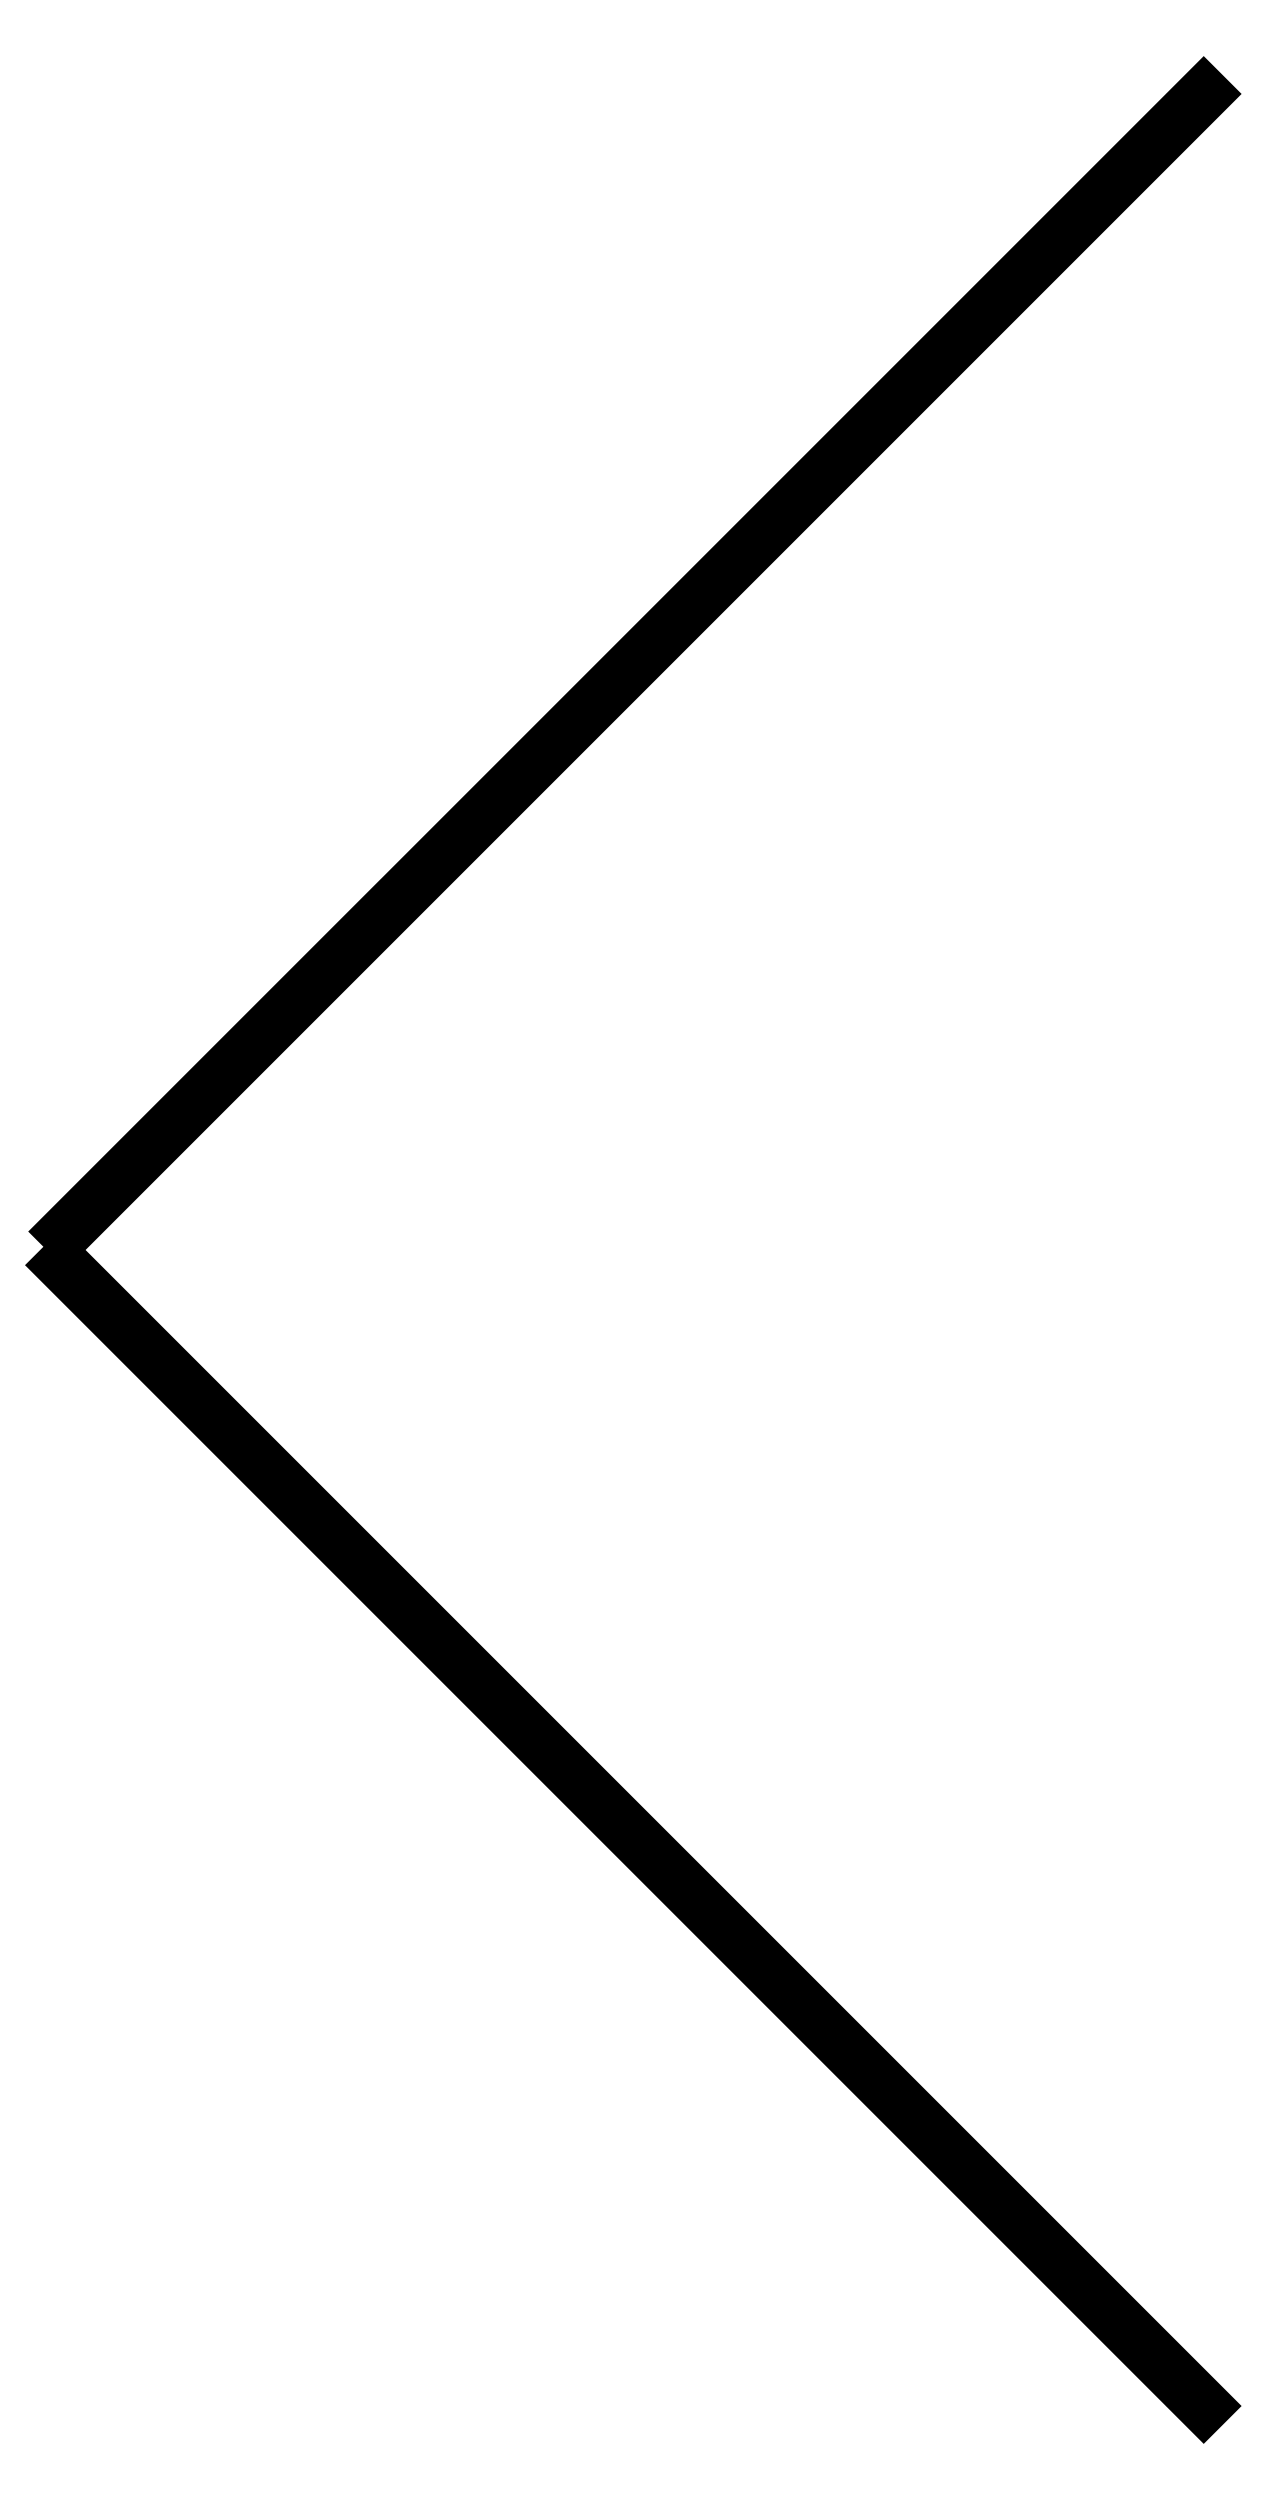
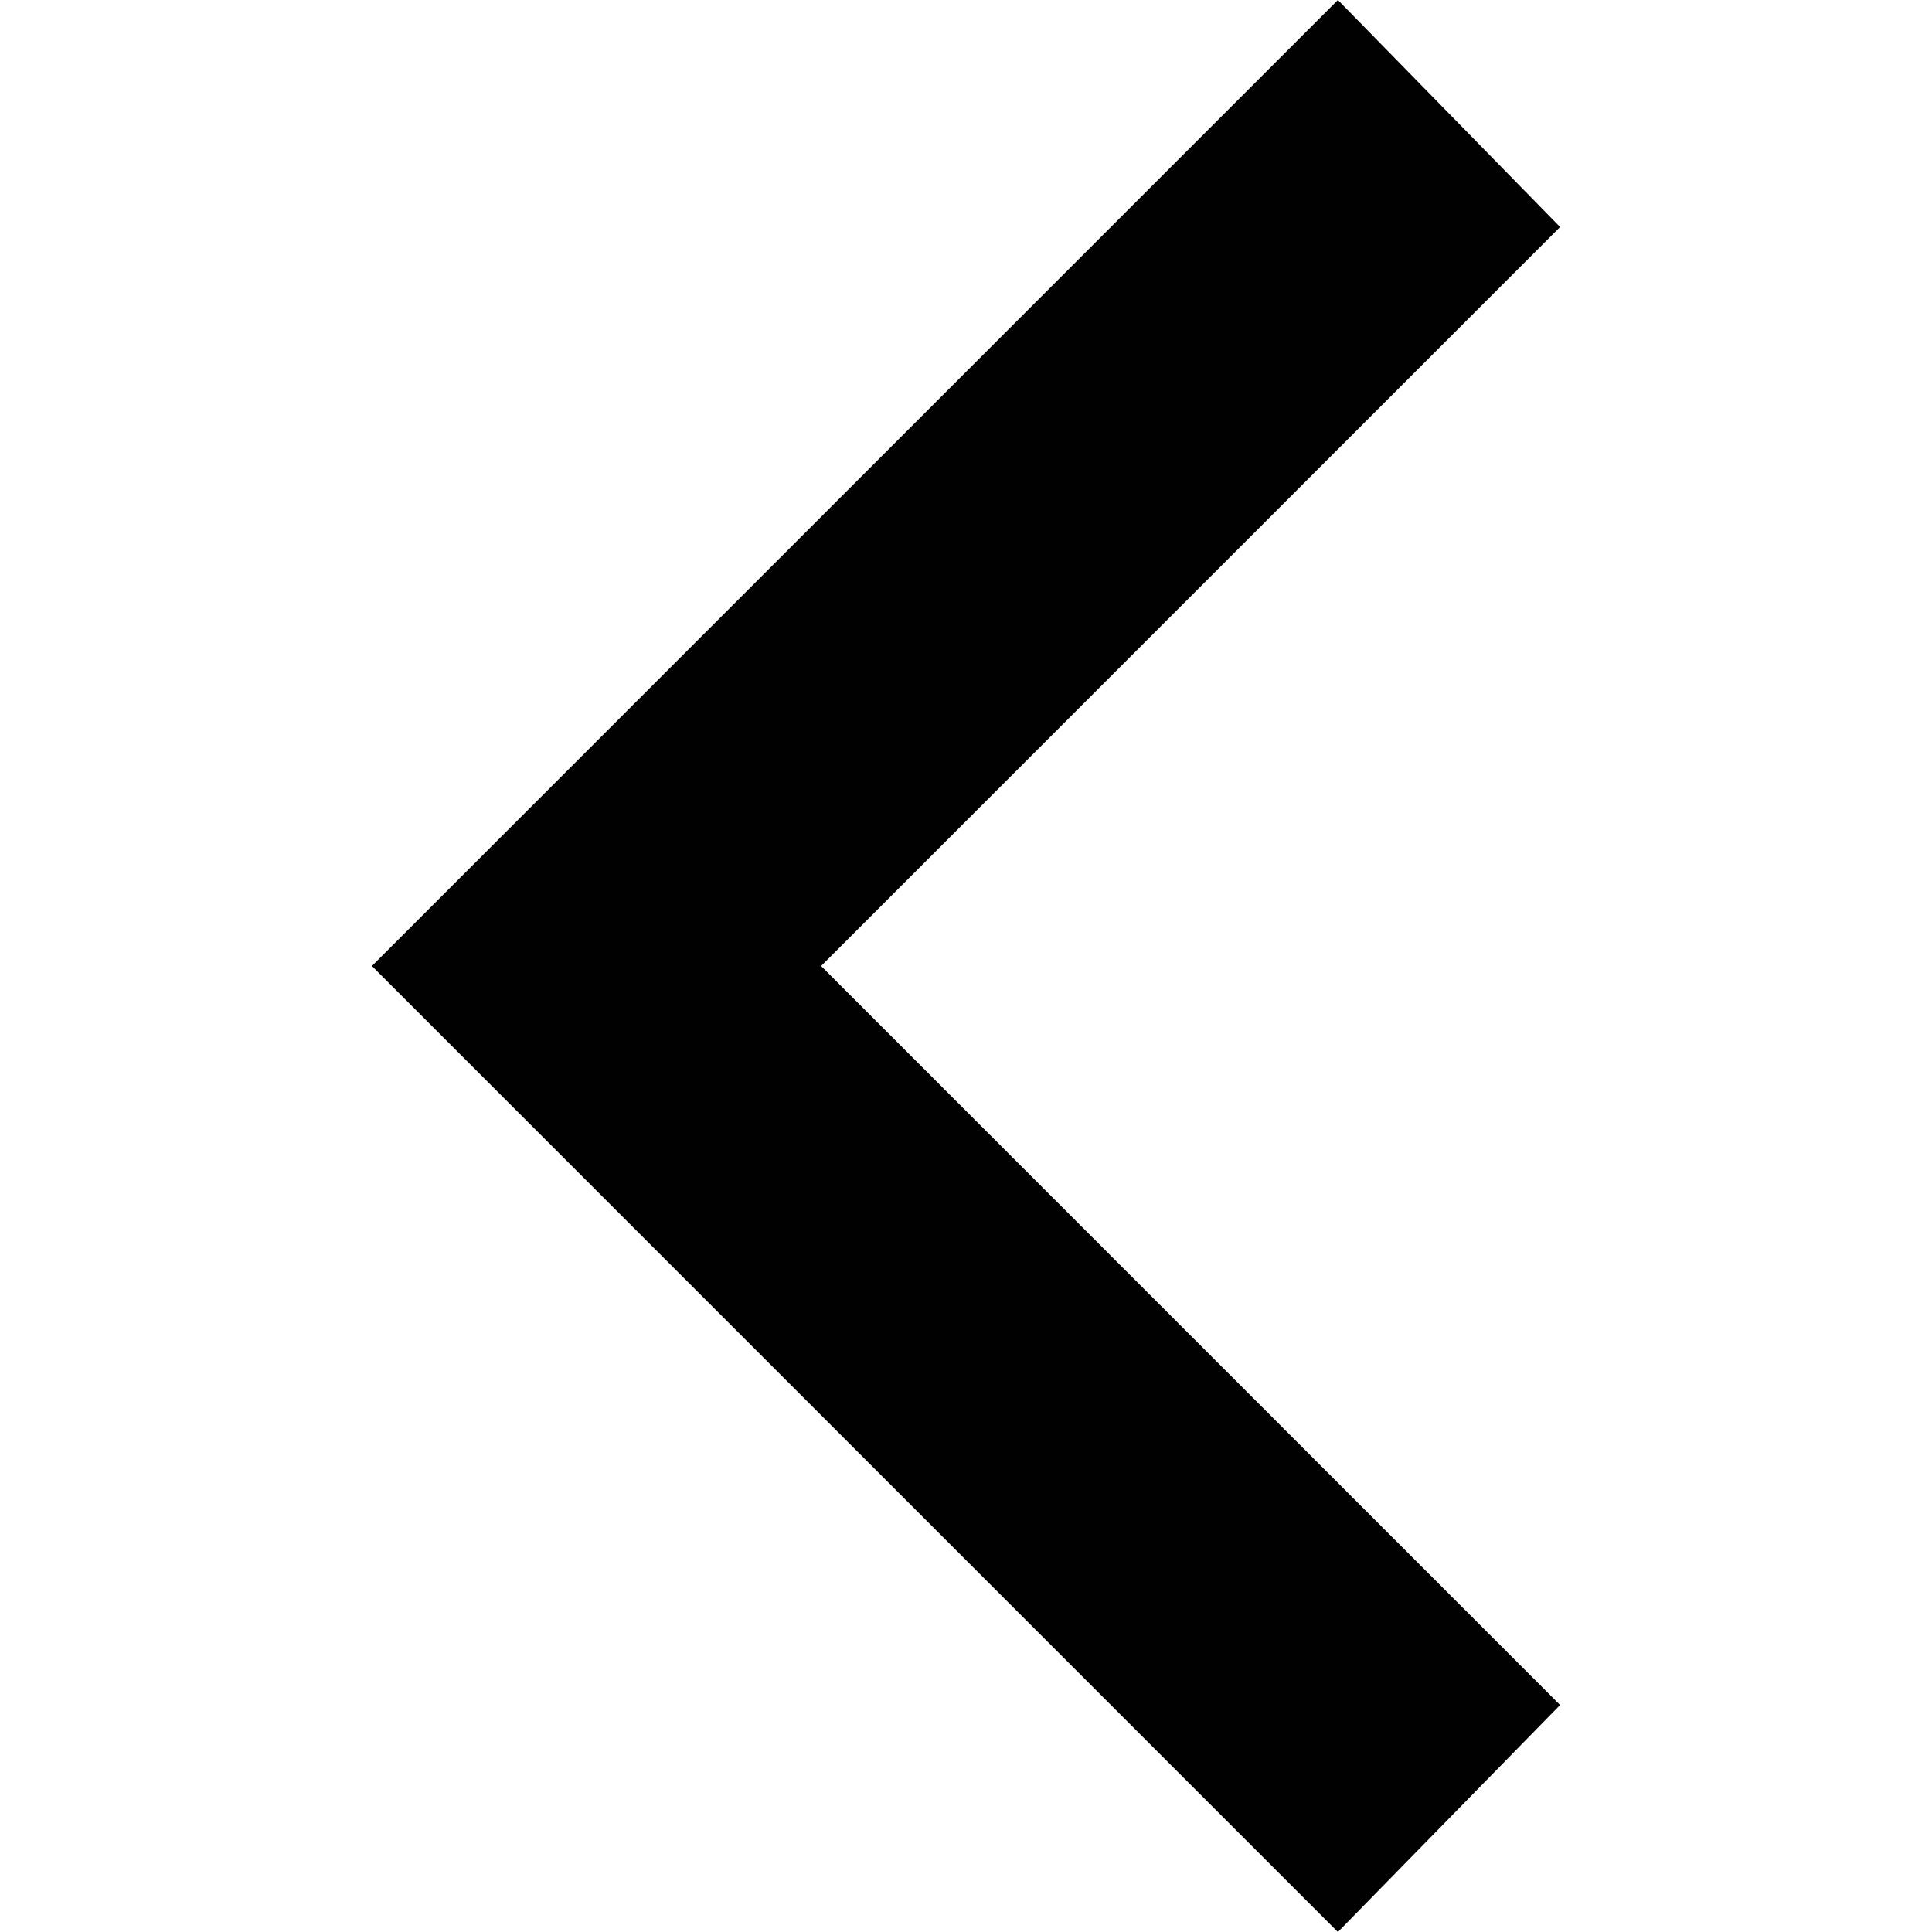
- <svg xmlns="http://www.w3.org/2000/svg" version="1.1" id="Layer_1" x="0px" y="0px" viewBox="0 0 118.1 233.3" style="enable-background:new 0 0 118.1 233.3;" xml:space="preserve">
-   <style type="text/css">
- 	.st0{fill:none;stroke:#000000;stroke-width:5;stroke-miterlimit:10;}
- </style>
-   <line class="st0" x1="4.4" y1="116.7" x2="114.1" y2="7" />
-   <line class="st0" x1="4.1" y1="116.3" x2="114.1" y2="226.3" />
+ <svg xmlns="http://www.w3.org/2000/svg" version="1.1" id="Layer_1" x="0px" y="0px" viewBox="0 0 40 40" enable-background="new 0 0 40 40" xml:space="preserve">
+   <path id="Icon_Keyboard_Arrow_-_Up_Dark" fill="#010101" d="M32.3,4.7L17,20l15.3,15.3L27.7,40l-20-20l20-20L32.3,4.7z" />
</svg>
